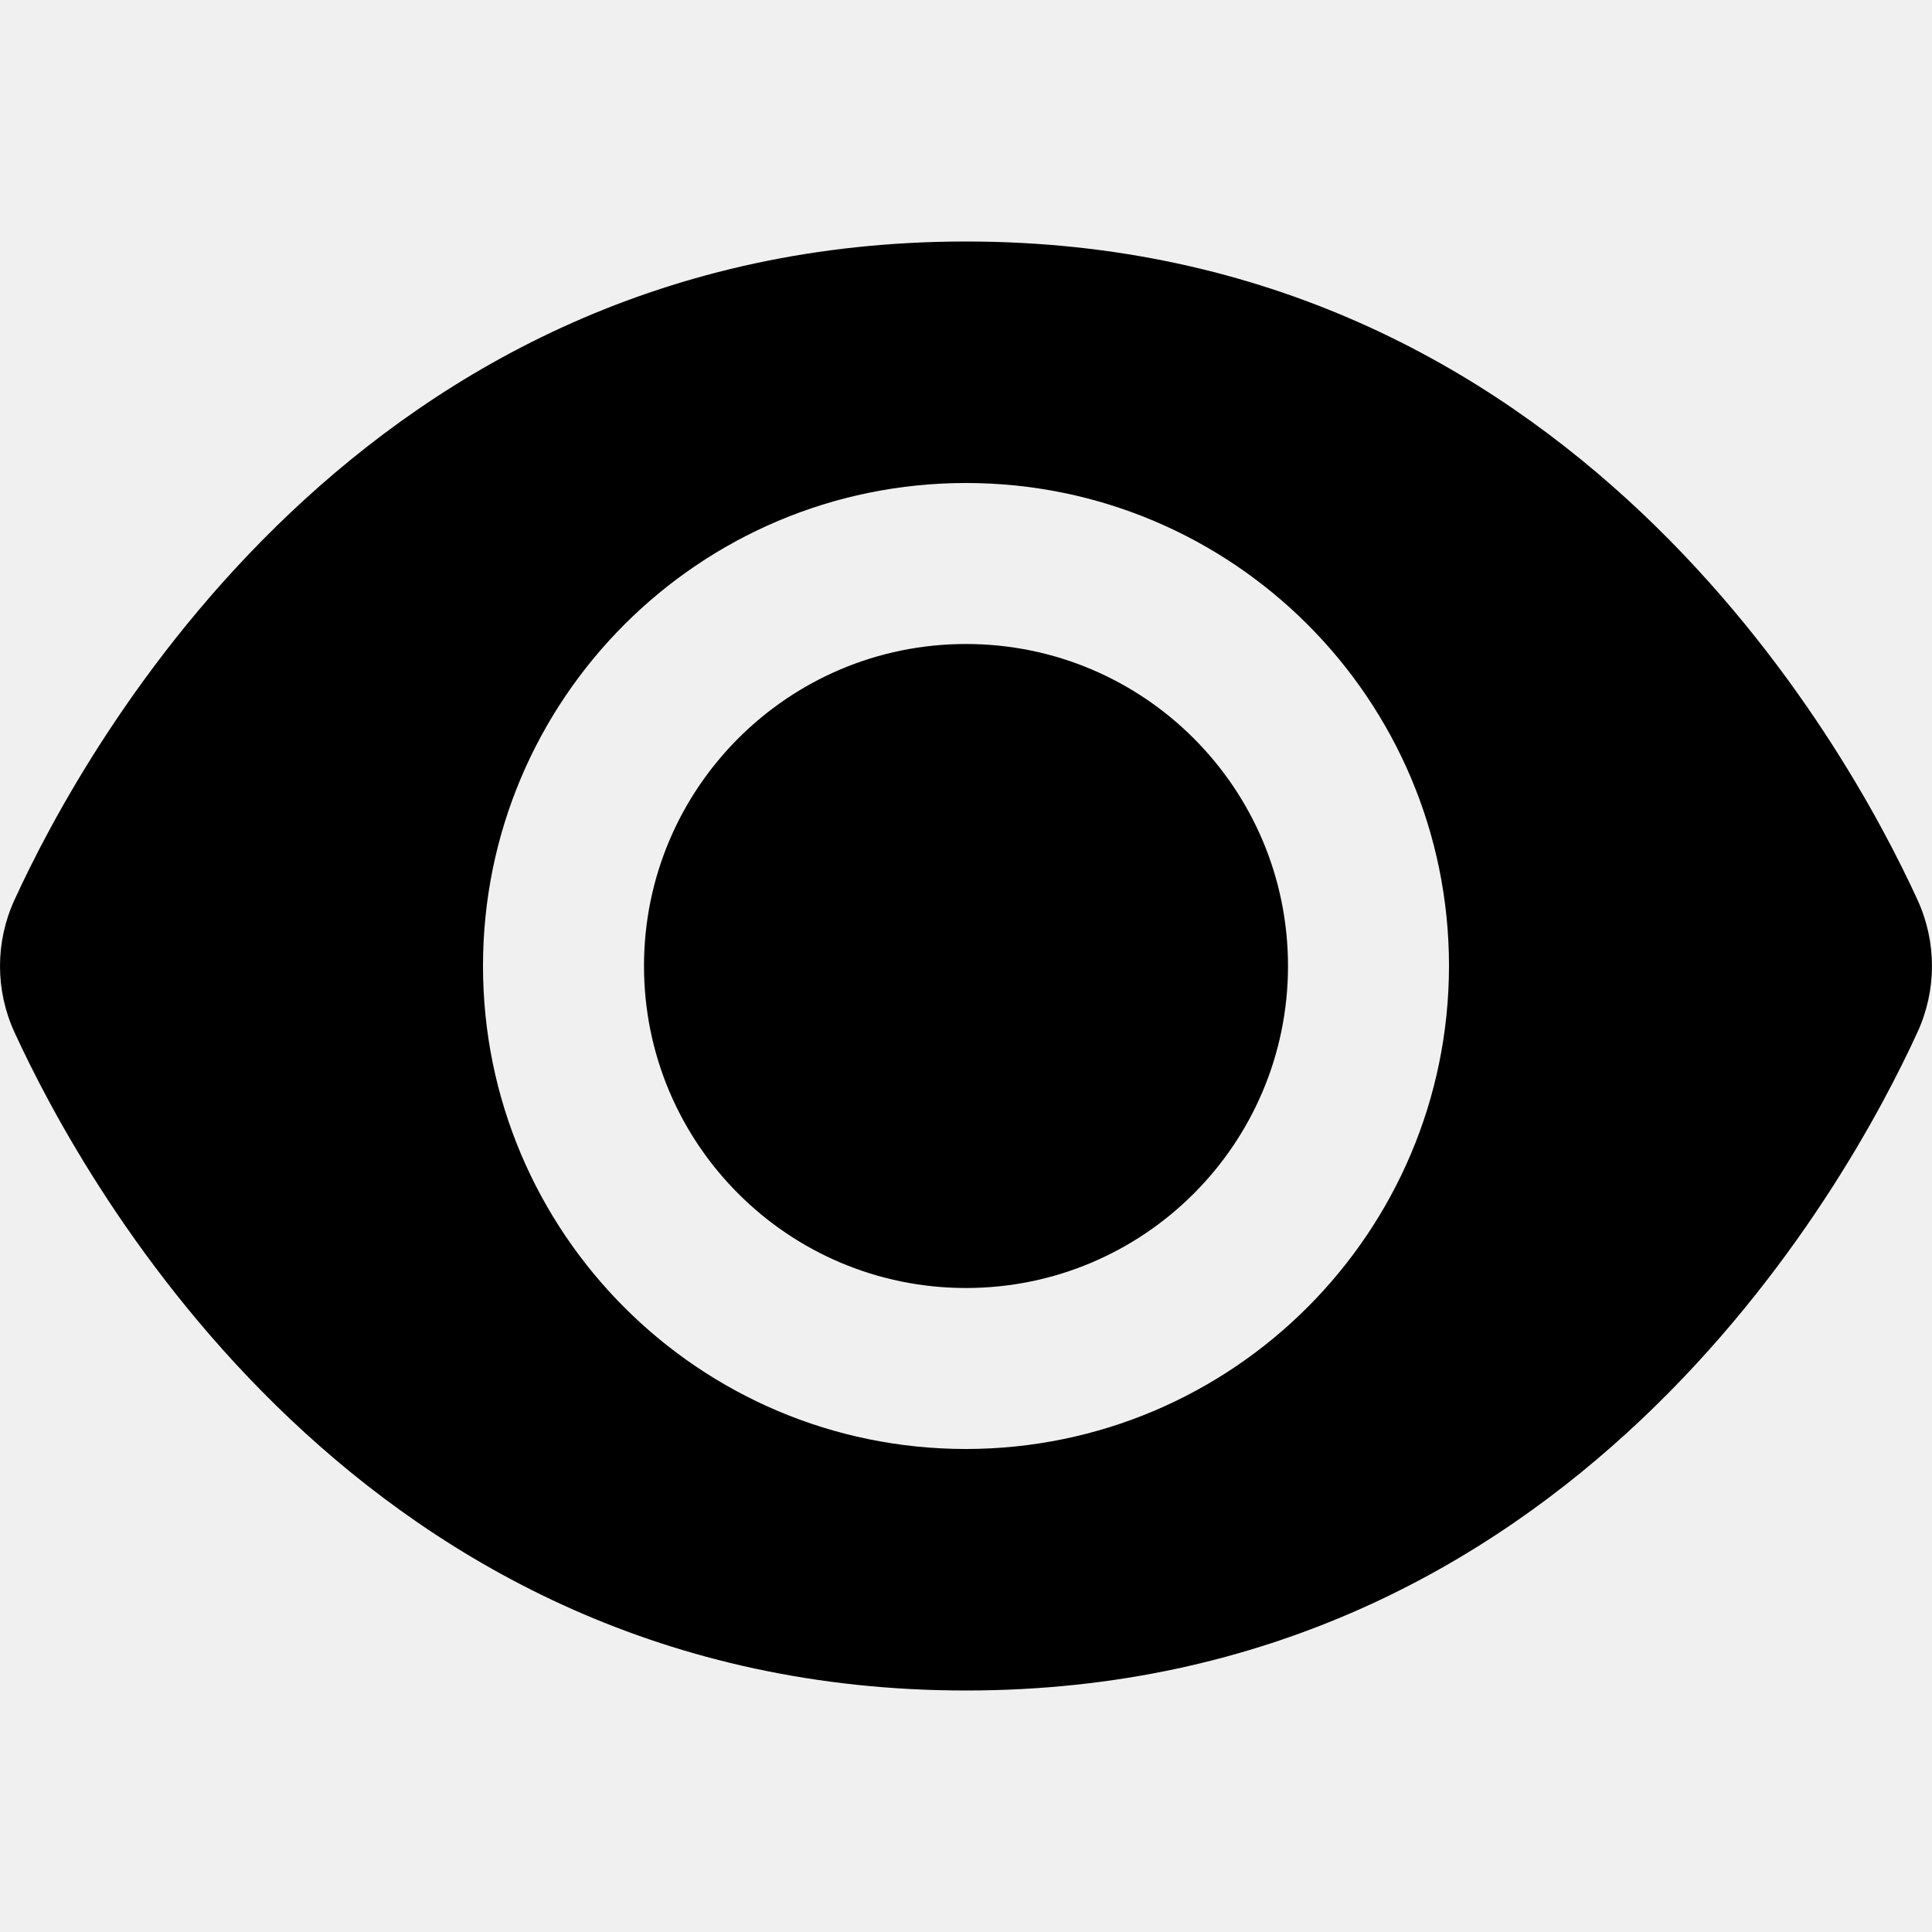
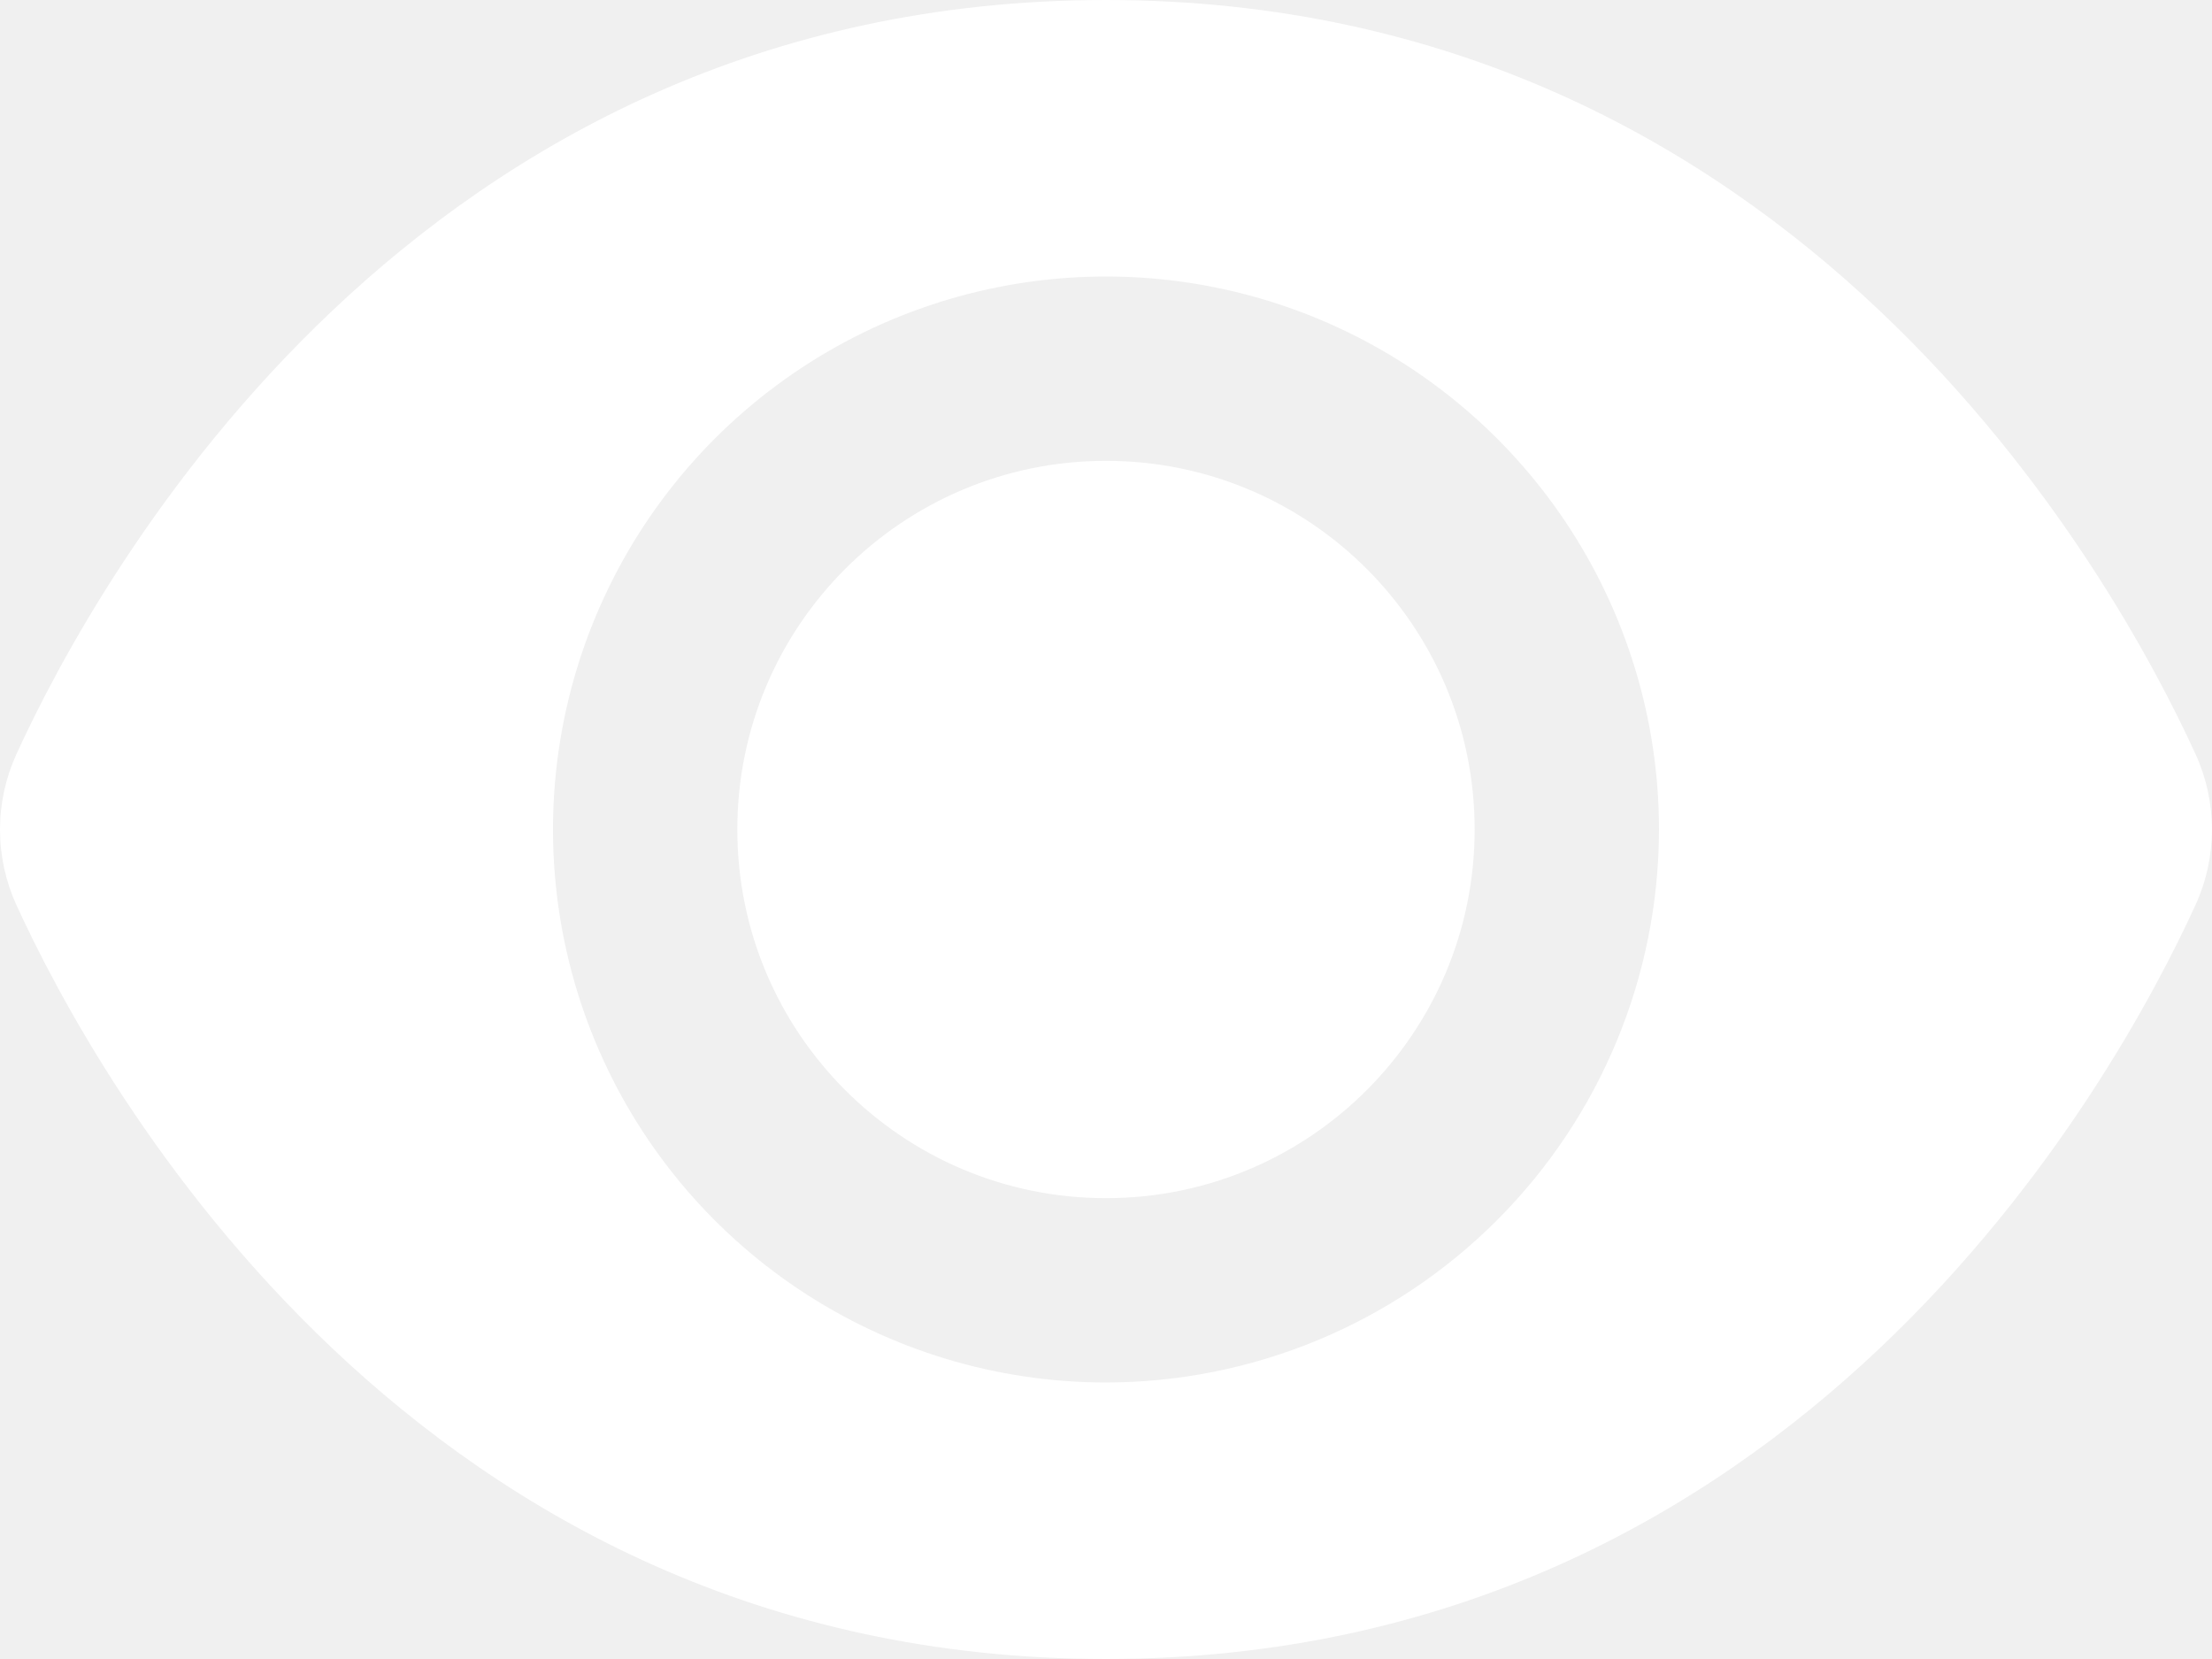
- <svg xmlns="http://www.w3.org/2000/svg" id="Layer_1" data-name="Layer 1" viewBox="0 0 24 24" width="512" height="512">
-   <path d="M23.821,11.181v0C22.943,9.261,19.5,3,12,3S1.057,9.261.179,11.181a1.969,1.969,0,0,0,0,1.64C1.057,14.739,4.5,21,12,21s10.943-6.261,11.821-8.181A1.968,1.968,0,0,0,23.821,11.181ZM12,18a6,6,0,1,1,6-6A6.006,6.006,0,0,1,12,18Z" />
-   <circle cx="12" cy="12" r="4" />
+ <svg xmlns="http://www.w3.org/2000/svg" width="512" height="384" viewBox="0 0 512 384" fill="none">
+   <path d="M508.179 174.528C489.448 133.568 415.997 0 255.997 0C95.997 0 22.547 133.568 3.816 174.528C1.302 180.017 0 185.984 0 192.021C0 198.059 1.302 204.026 3.816 209.515C22.547 250.432 95.997 384 255.997 384C415.997 384 489.448 250.432 508.179 209.472C510.688 203.989 511.987 198.03 511.987 192C511.987 185.97 510.688 180.011 508.179 174.528ZM255.997 320C230.681 320 205.934 312.493 184.884 298.428C163.835 284.363 147.429 264.372 137.741 240.983C128.053 217.595 125.518 191.858 130.457 167.028C135.396 142.199 147.586 119.391 165.488 101.49C183.389 83.589 206.196 71.398 231.026 66.46C255.855 61.521 281.592 64.055 304.981 73.743C328.37 83.431 348.361 99.838 362.425 120.887C376.49 141.936 383.997 166.684 383.997 192C383.963 225.937 370.467 258.475 346.469 282.472C322.472 306.47 289.935 319.966 255.997 320Z" fill="white" />
+   <path d="M255.997 277.333C303.125 277.333 341.33 239.128 341.33 192C341.33 144.872 303.125 106.667 255.997 106.667C208.869 106.667 170.664 144.872 170.664 192C170.664 239.128 208.869 277.333 255.997 277.333Z" fill="white" />
</svg>
